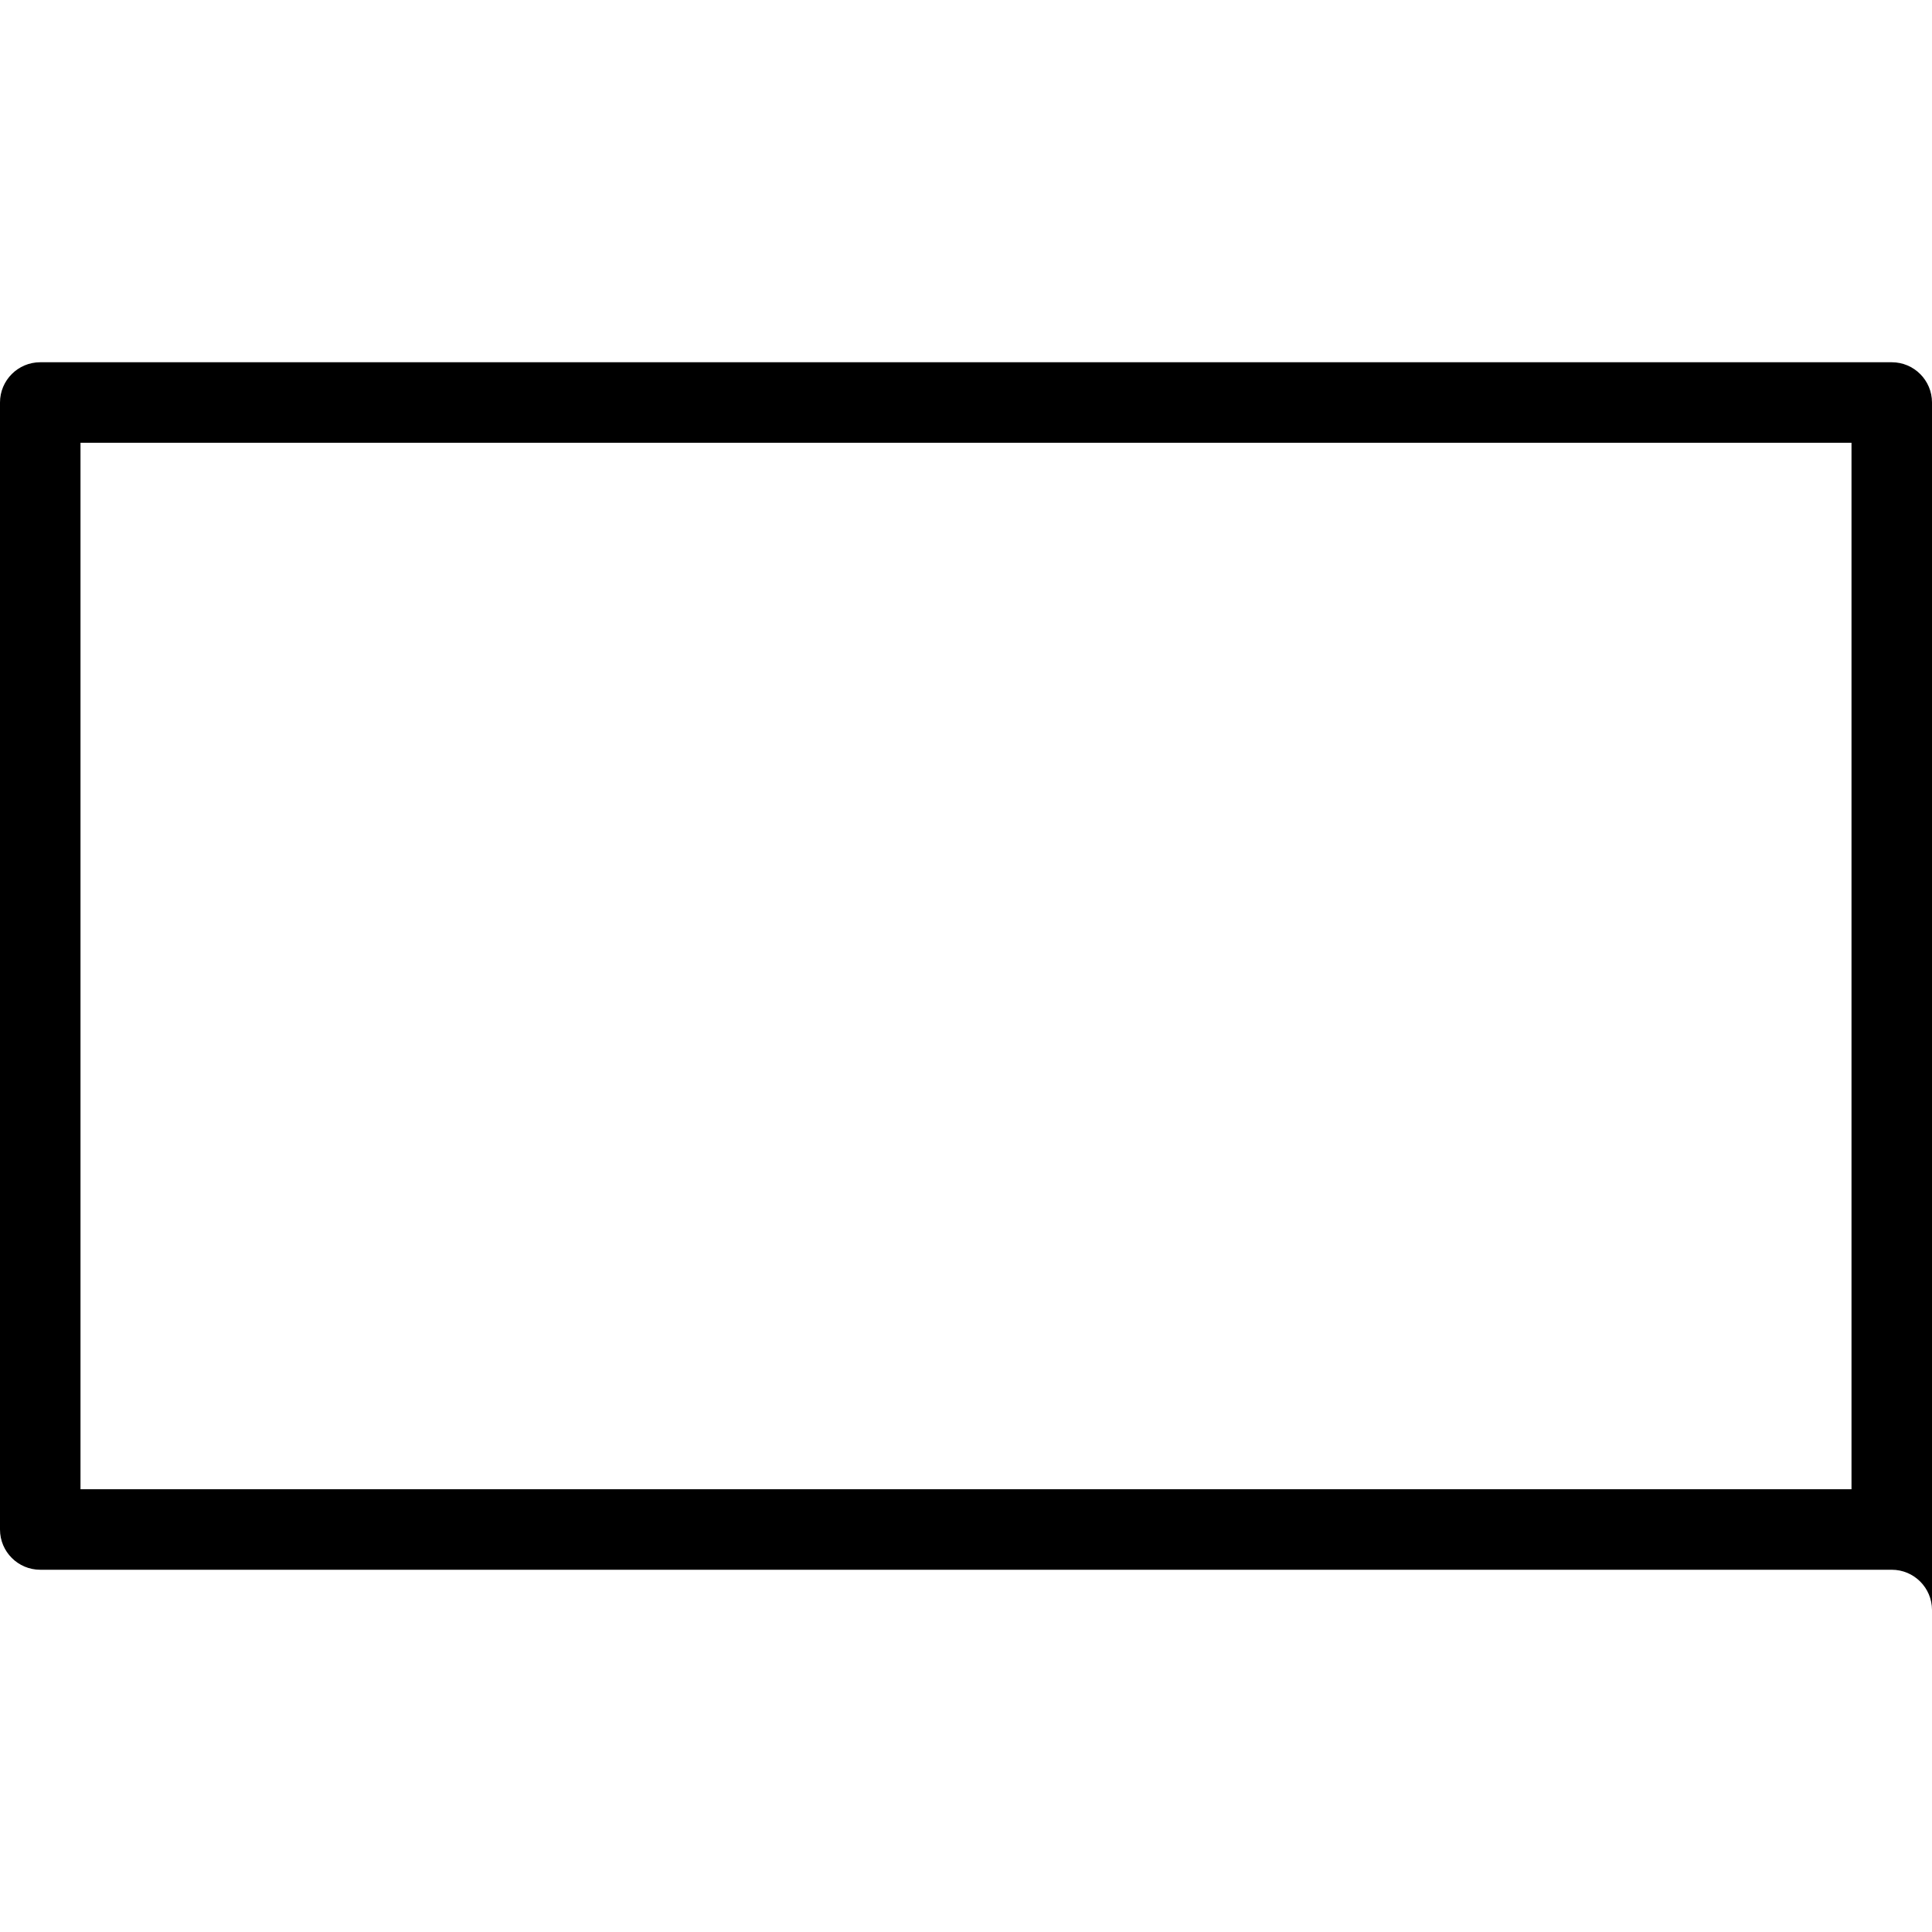
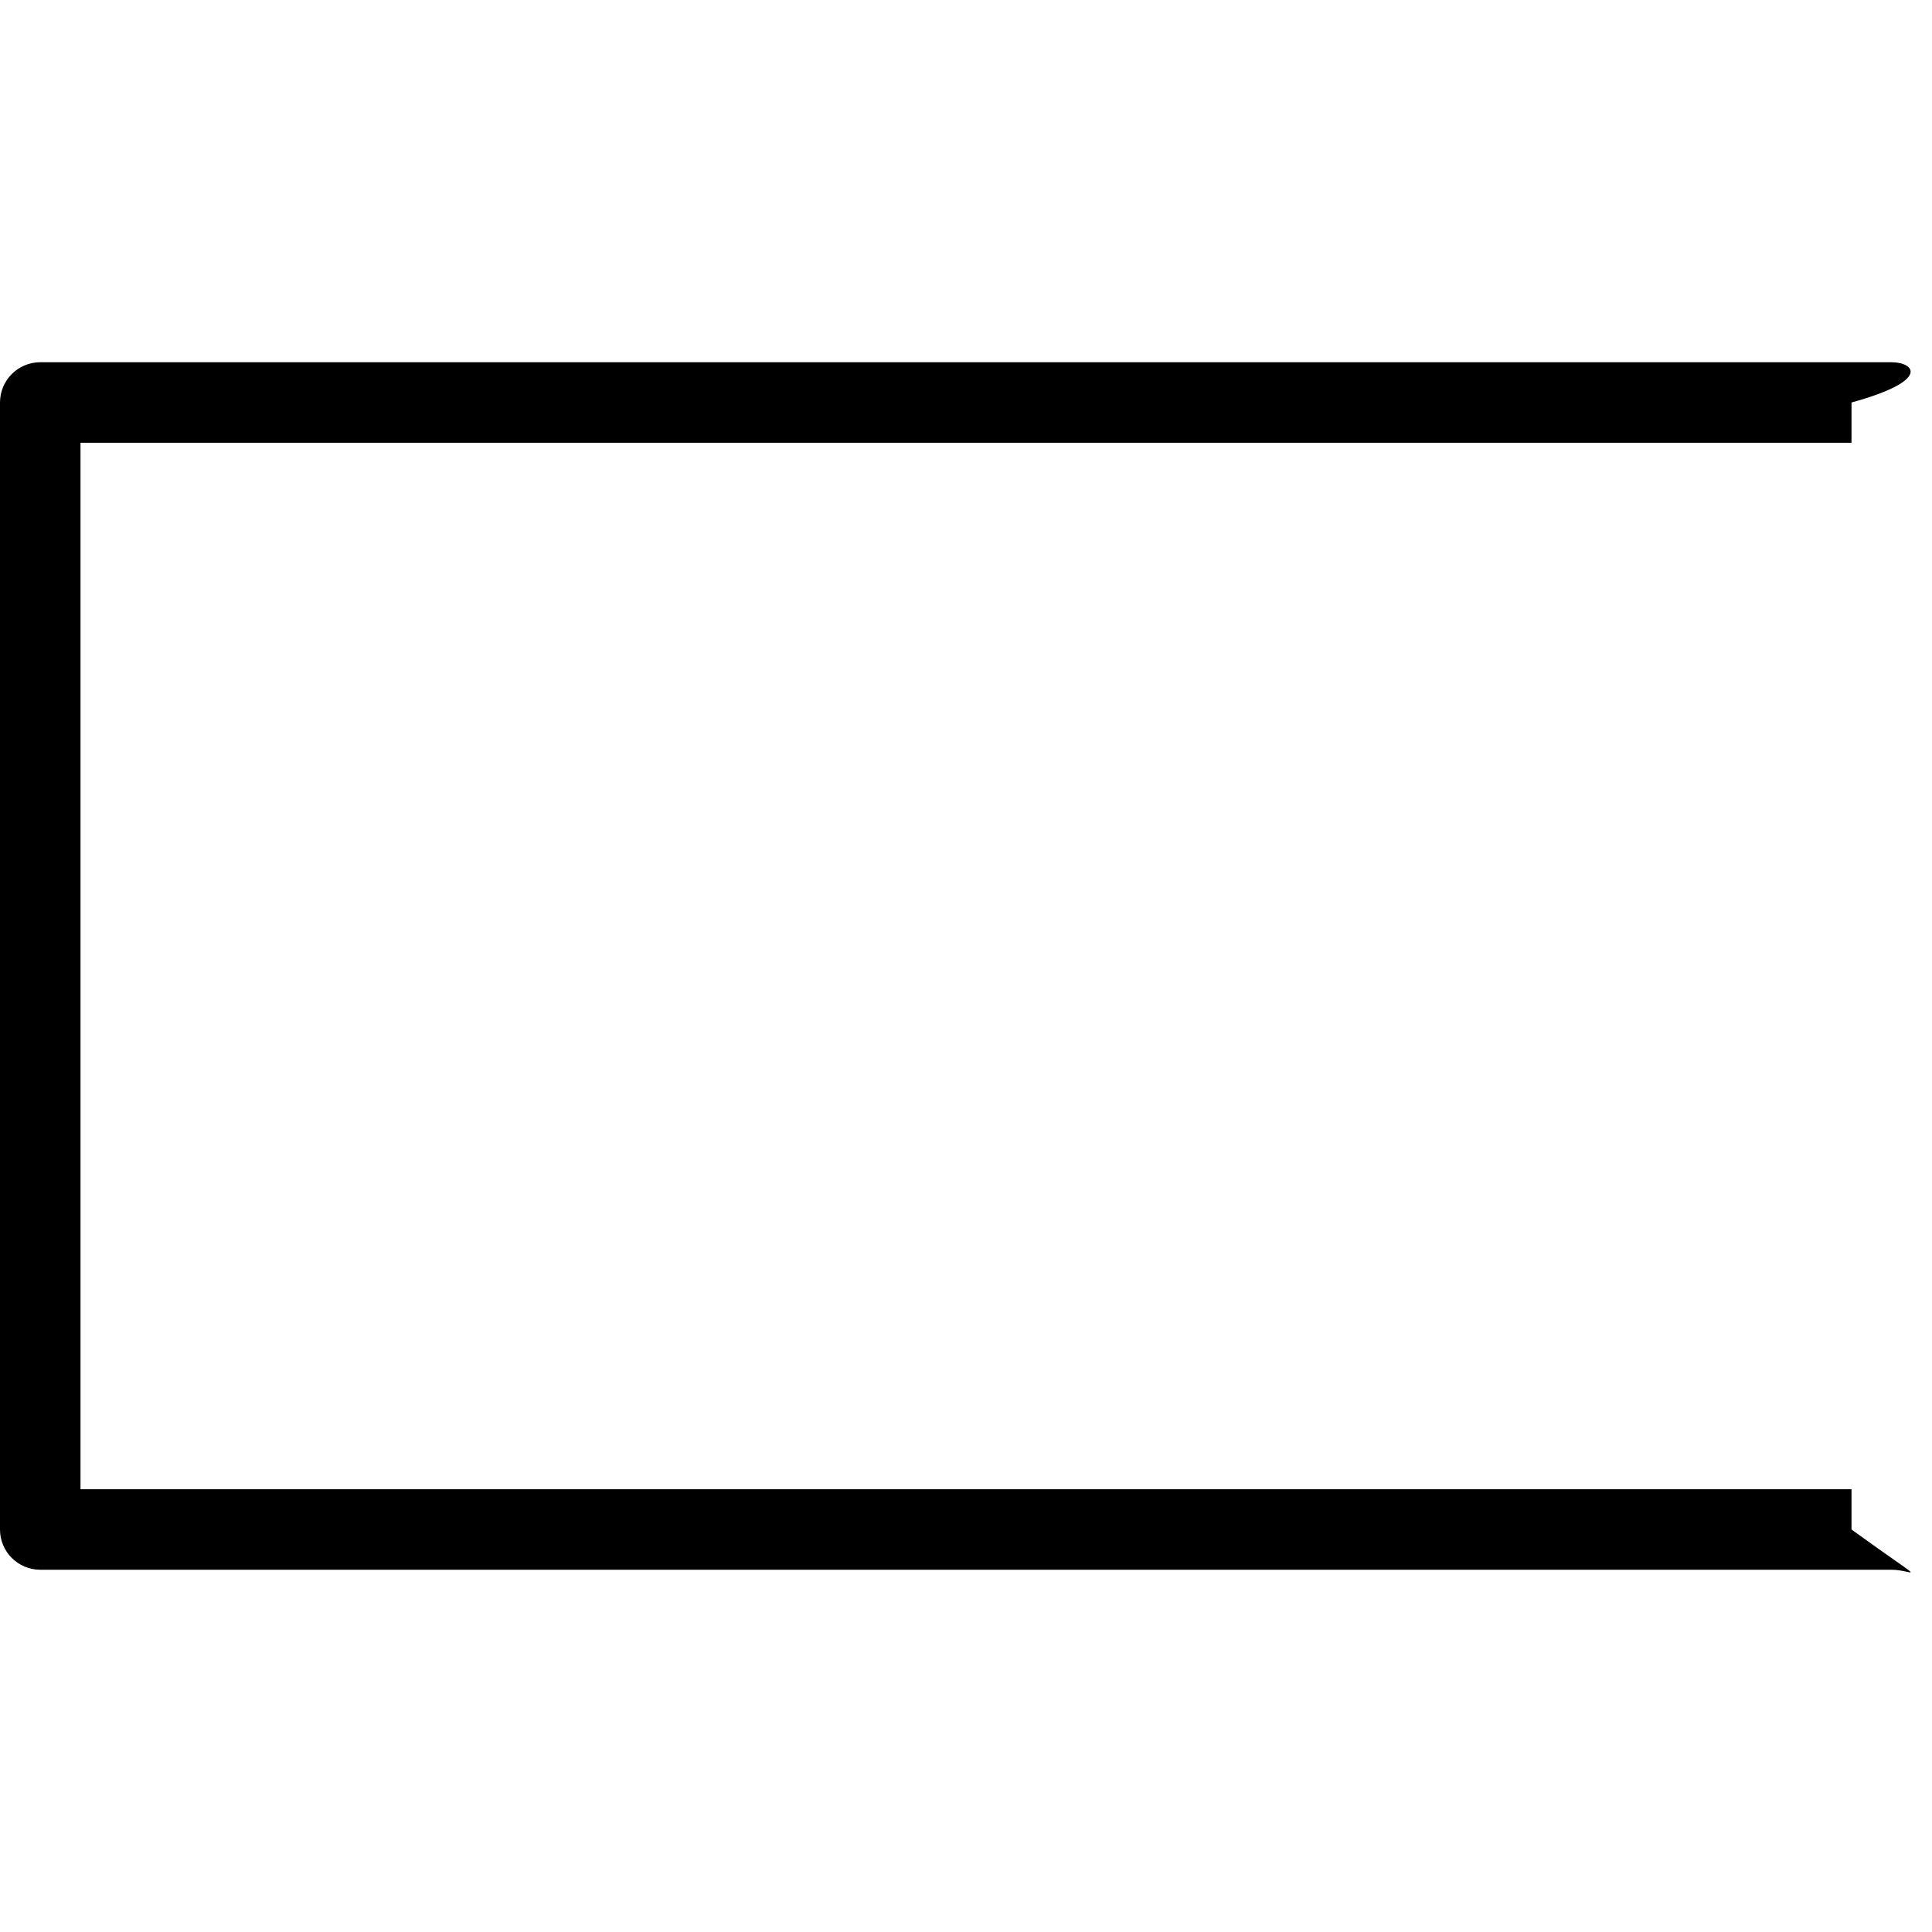
<svg xmlns="http://www.w3.org/2000/svg" fill="#000000" height="800px" width="800px" version="1.1" id="Layer_1" viewBox="0 0 512 512" xml:space="preserve">
  <g>
    <g>
-       <path d="M501.333,96H10.667C4.779,96,0,100.779,0,106.667v298.667C0,411.221,4.779,416,10.667,416h490.667c5.888,0,10.667,4.779,10.667,10.667V106.667C512,100.779,507.221,96,501.333,96z M490.667,394.667H21.333V117.333h469.333V394.667z" />
+       <path d="M501.333,96H10.667C4.779,96,0,100.779,0,106.667v298.667C0,411.221,4.779,416,10.667,416h490.667c5.888,0,10.667,4.779-10.667-10.667V106.667C512,100.779,507.221,96,501.333,96z M490.667,394.667H21.333V117.333h469.333V394.667z" />
    </g>
  </g>
</svg>
